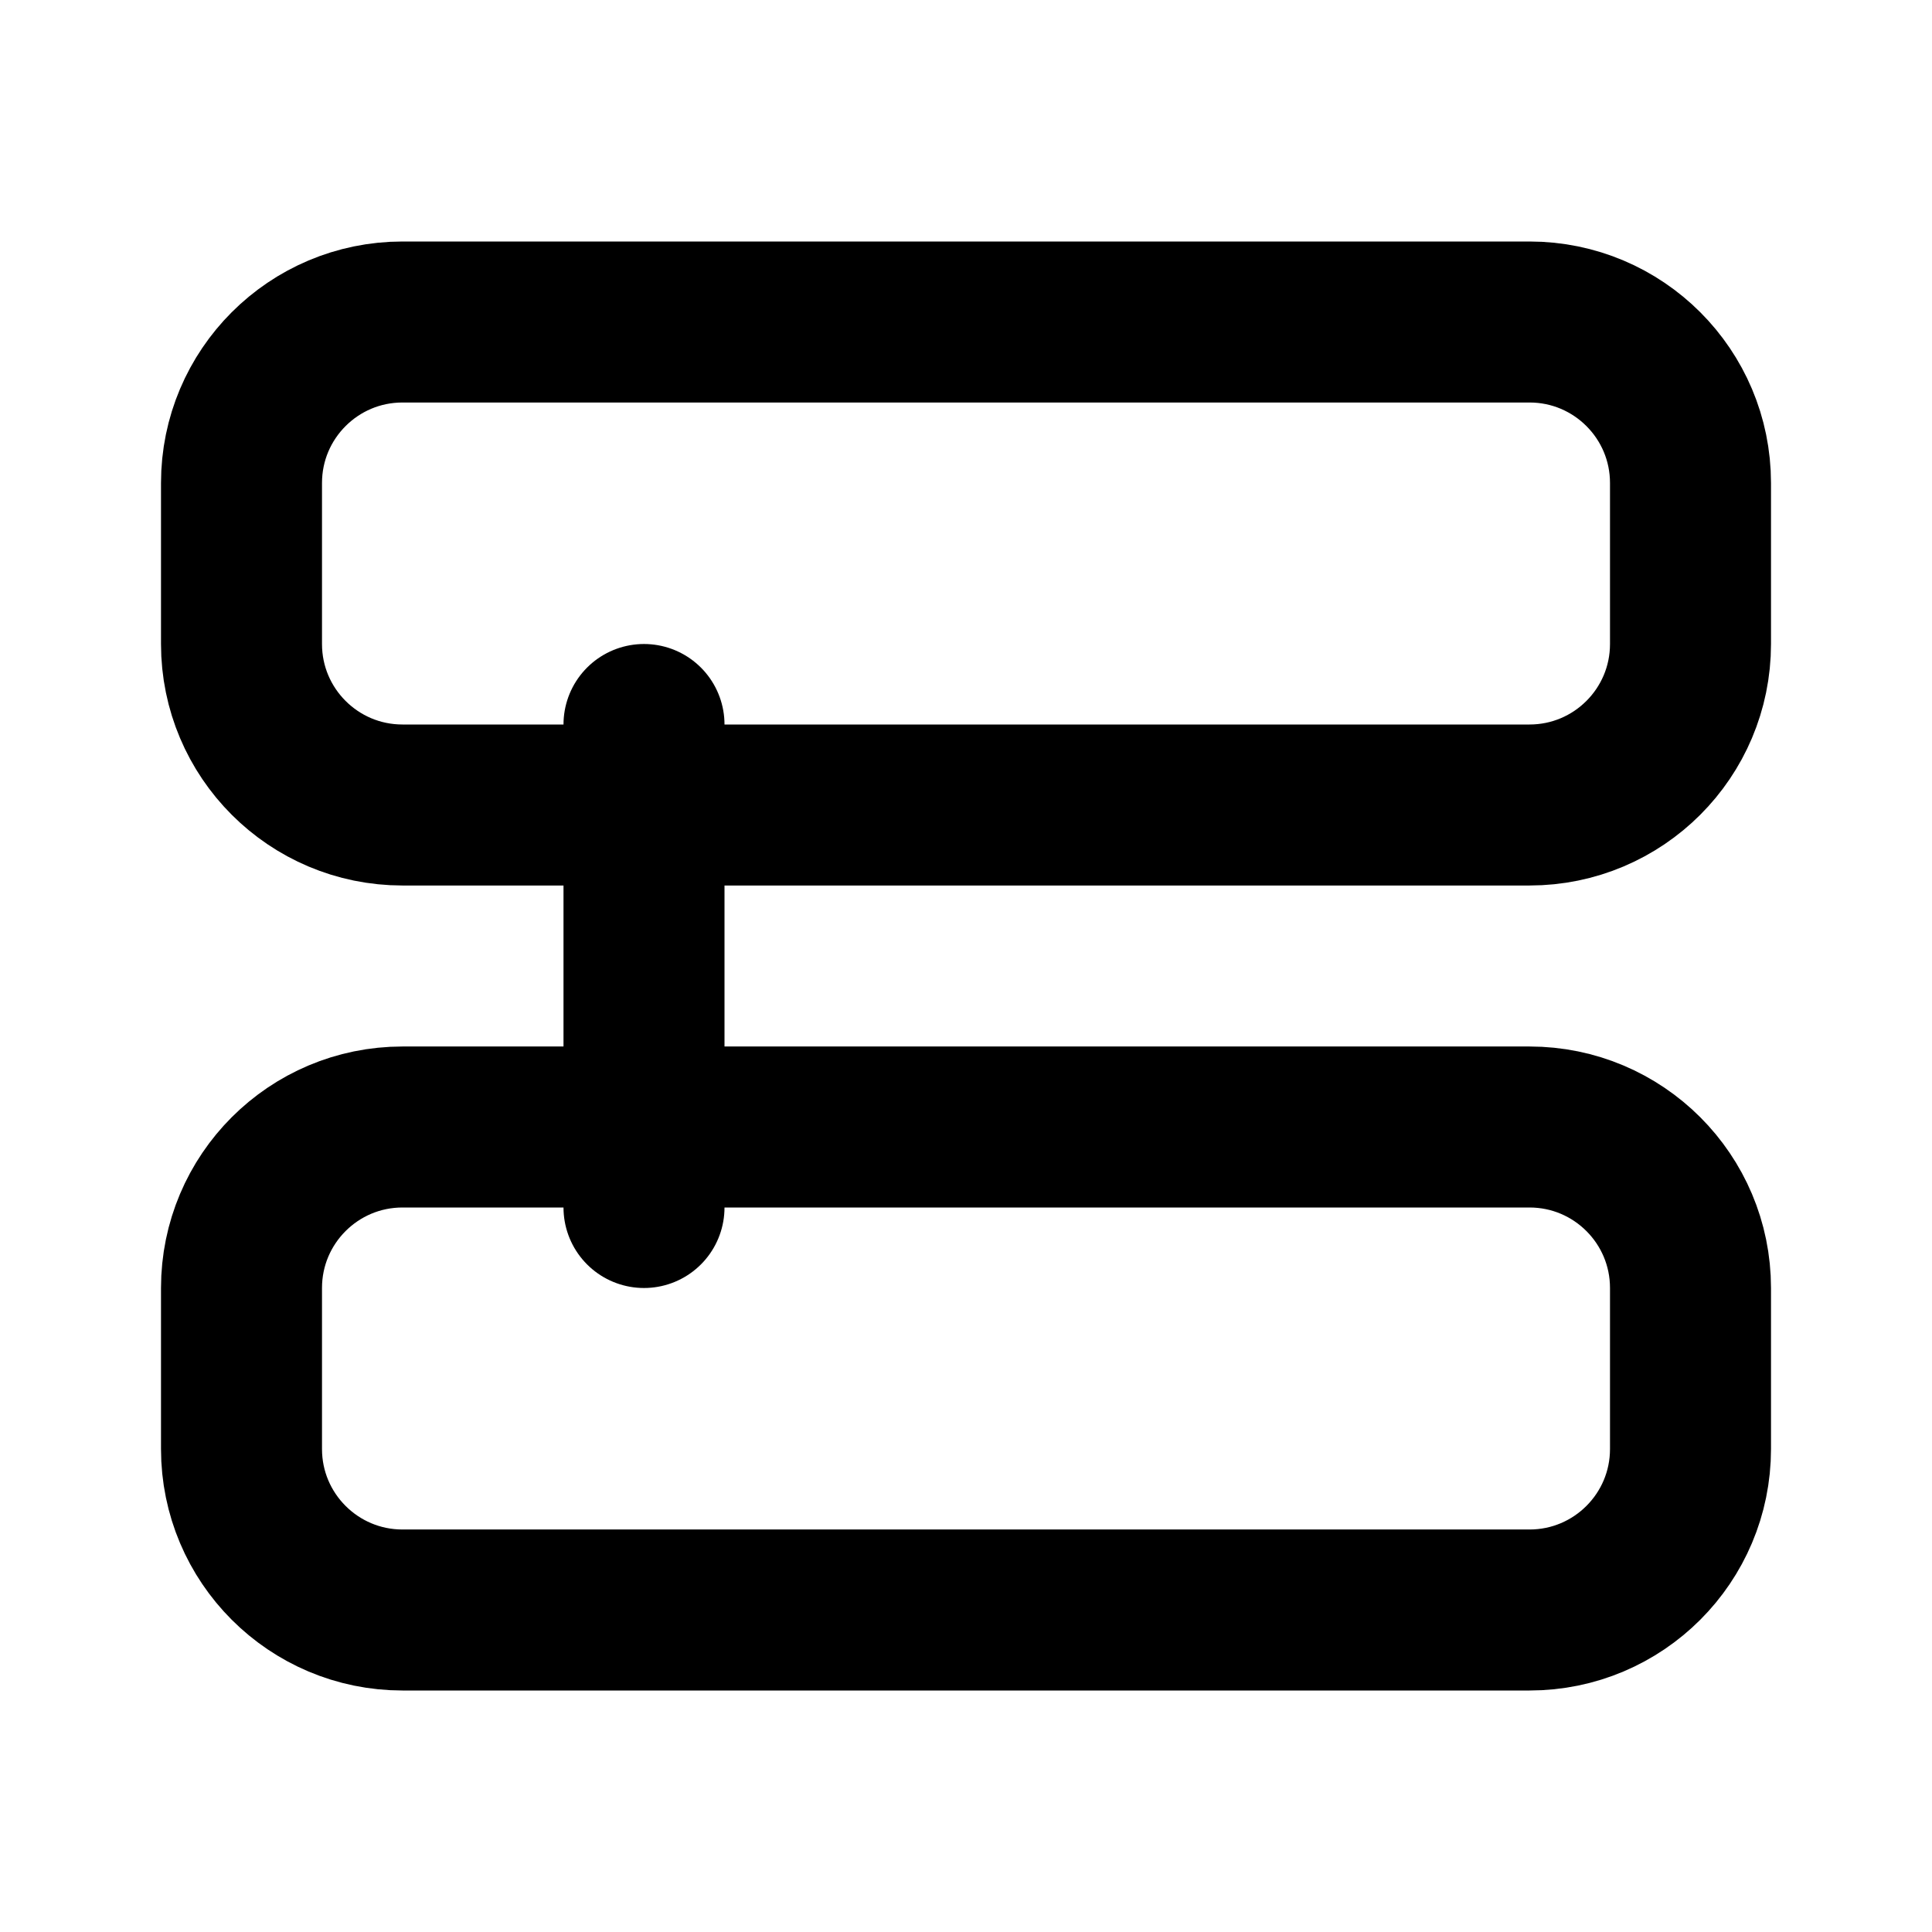
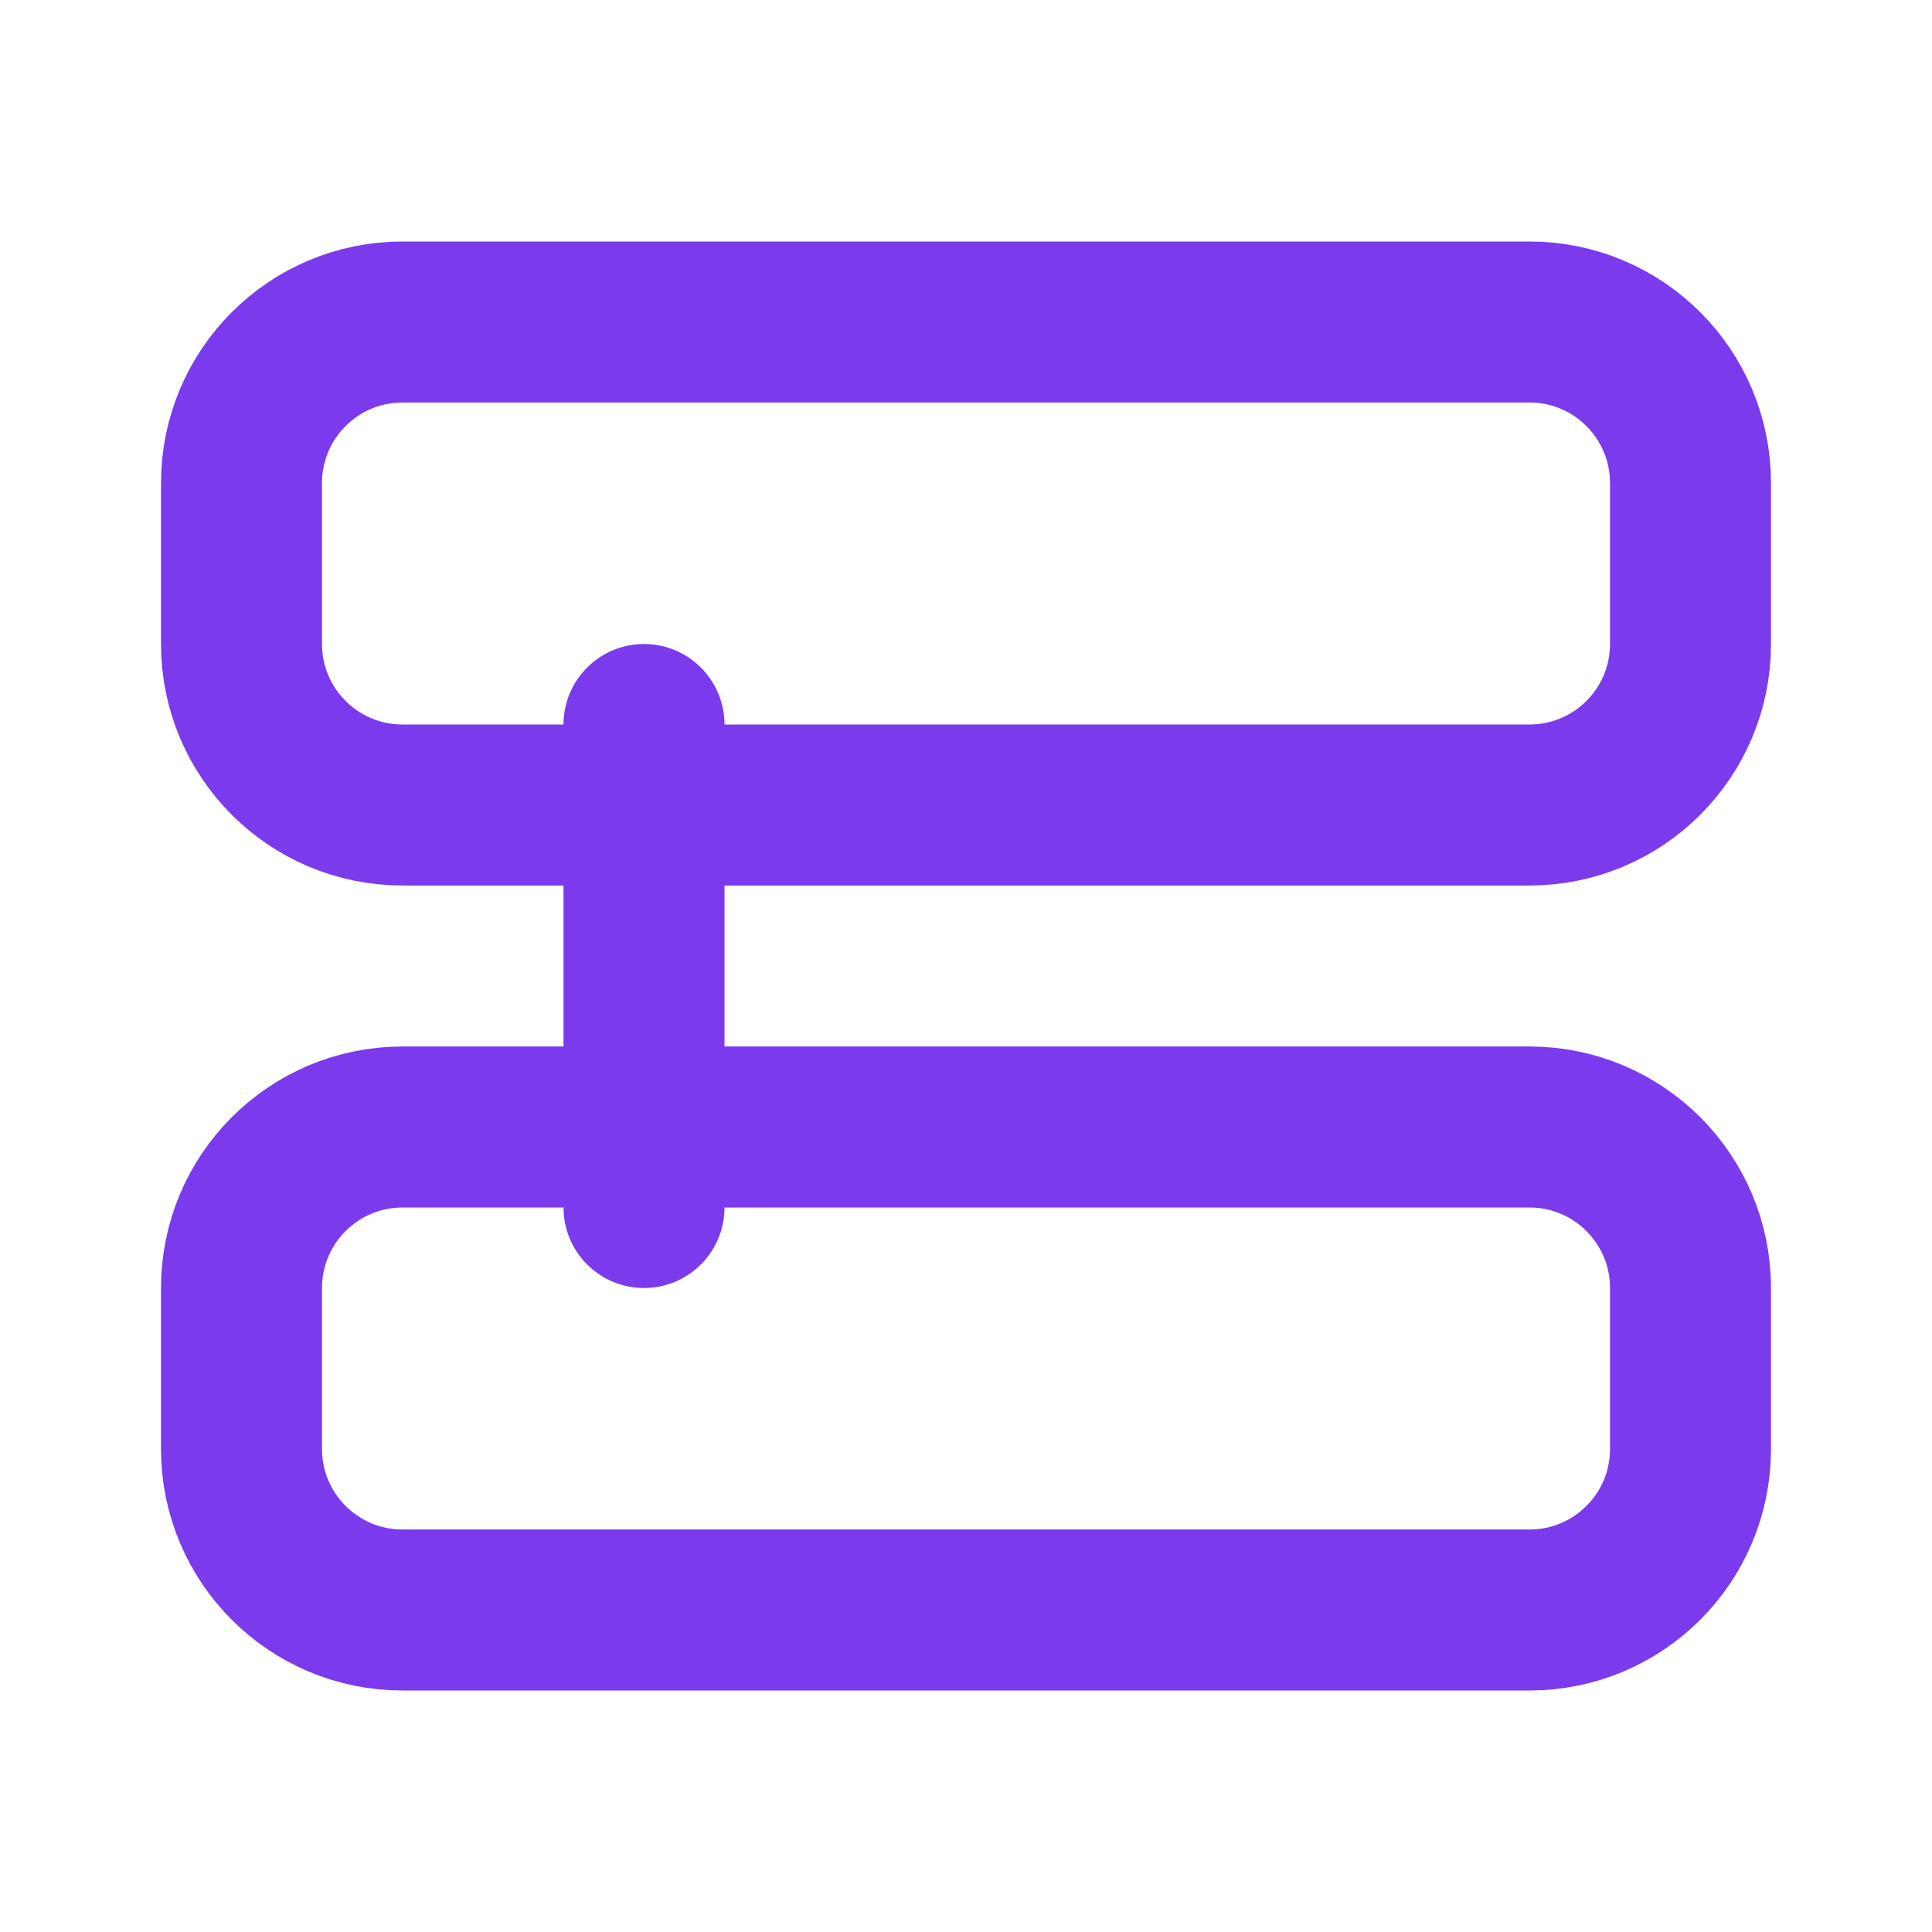
- <svg xmlns="http://www.w3.org/2000/svg" viewBox="0 0 24 24" width="18" height="18" fill="none" stroke="currentColor" stroke-width="2" stroke-linecap="round" stroke-linejoin="round">
+ <svg xmlns="http://www.w3.org/2000/svg" viewBox="0 0 24 24" width="18" height="18" fill="none" stroke="#7c3aed" stroke-width="2" stroke-linecap="round" stroke-linejoin="round">
  <rect x="3" y="4" width="18" height="6" rx="2" />
  <rect x="3" y="14" width="18" height="6" rx="2" />
  <path d="M8 9v6" />
</svg>
